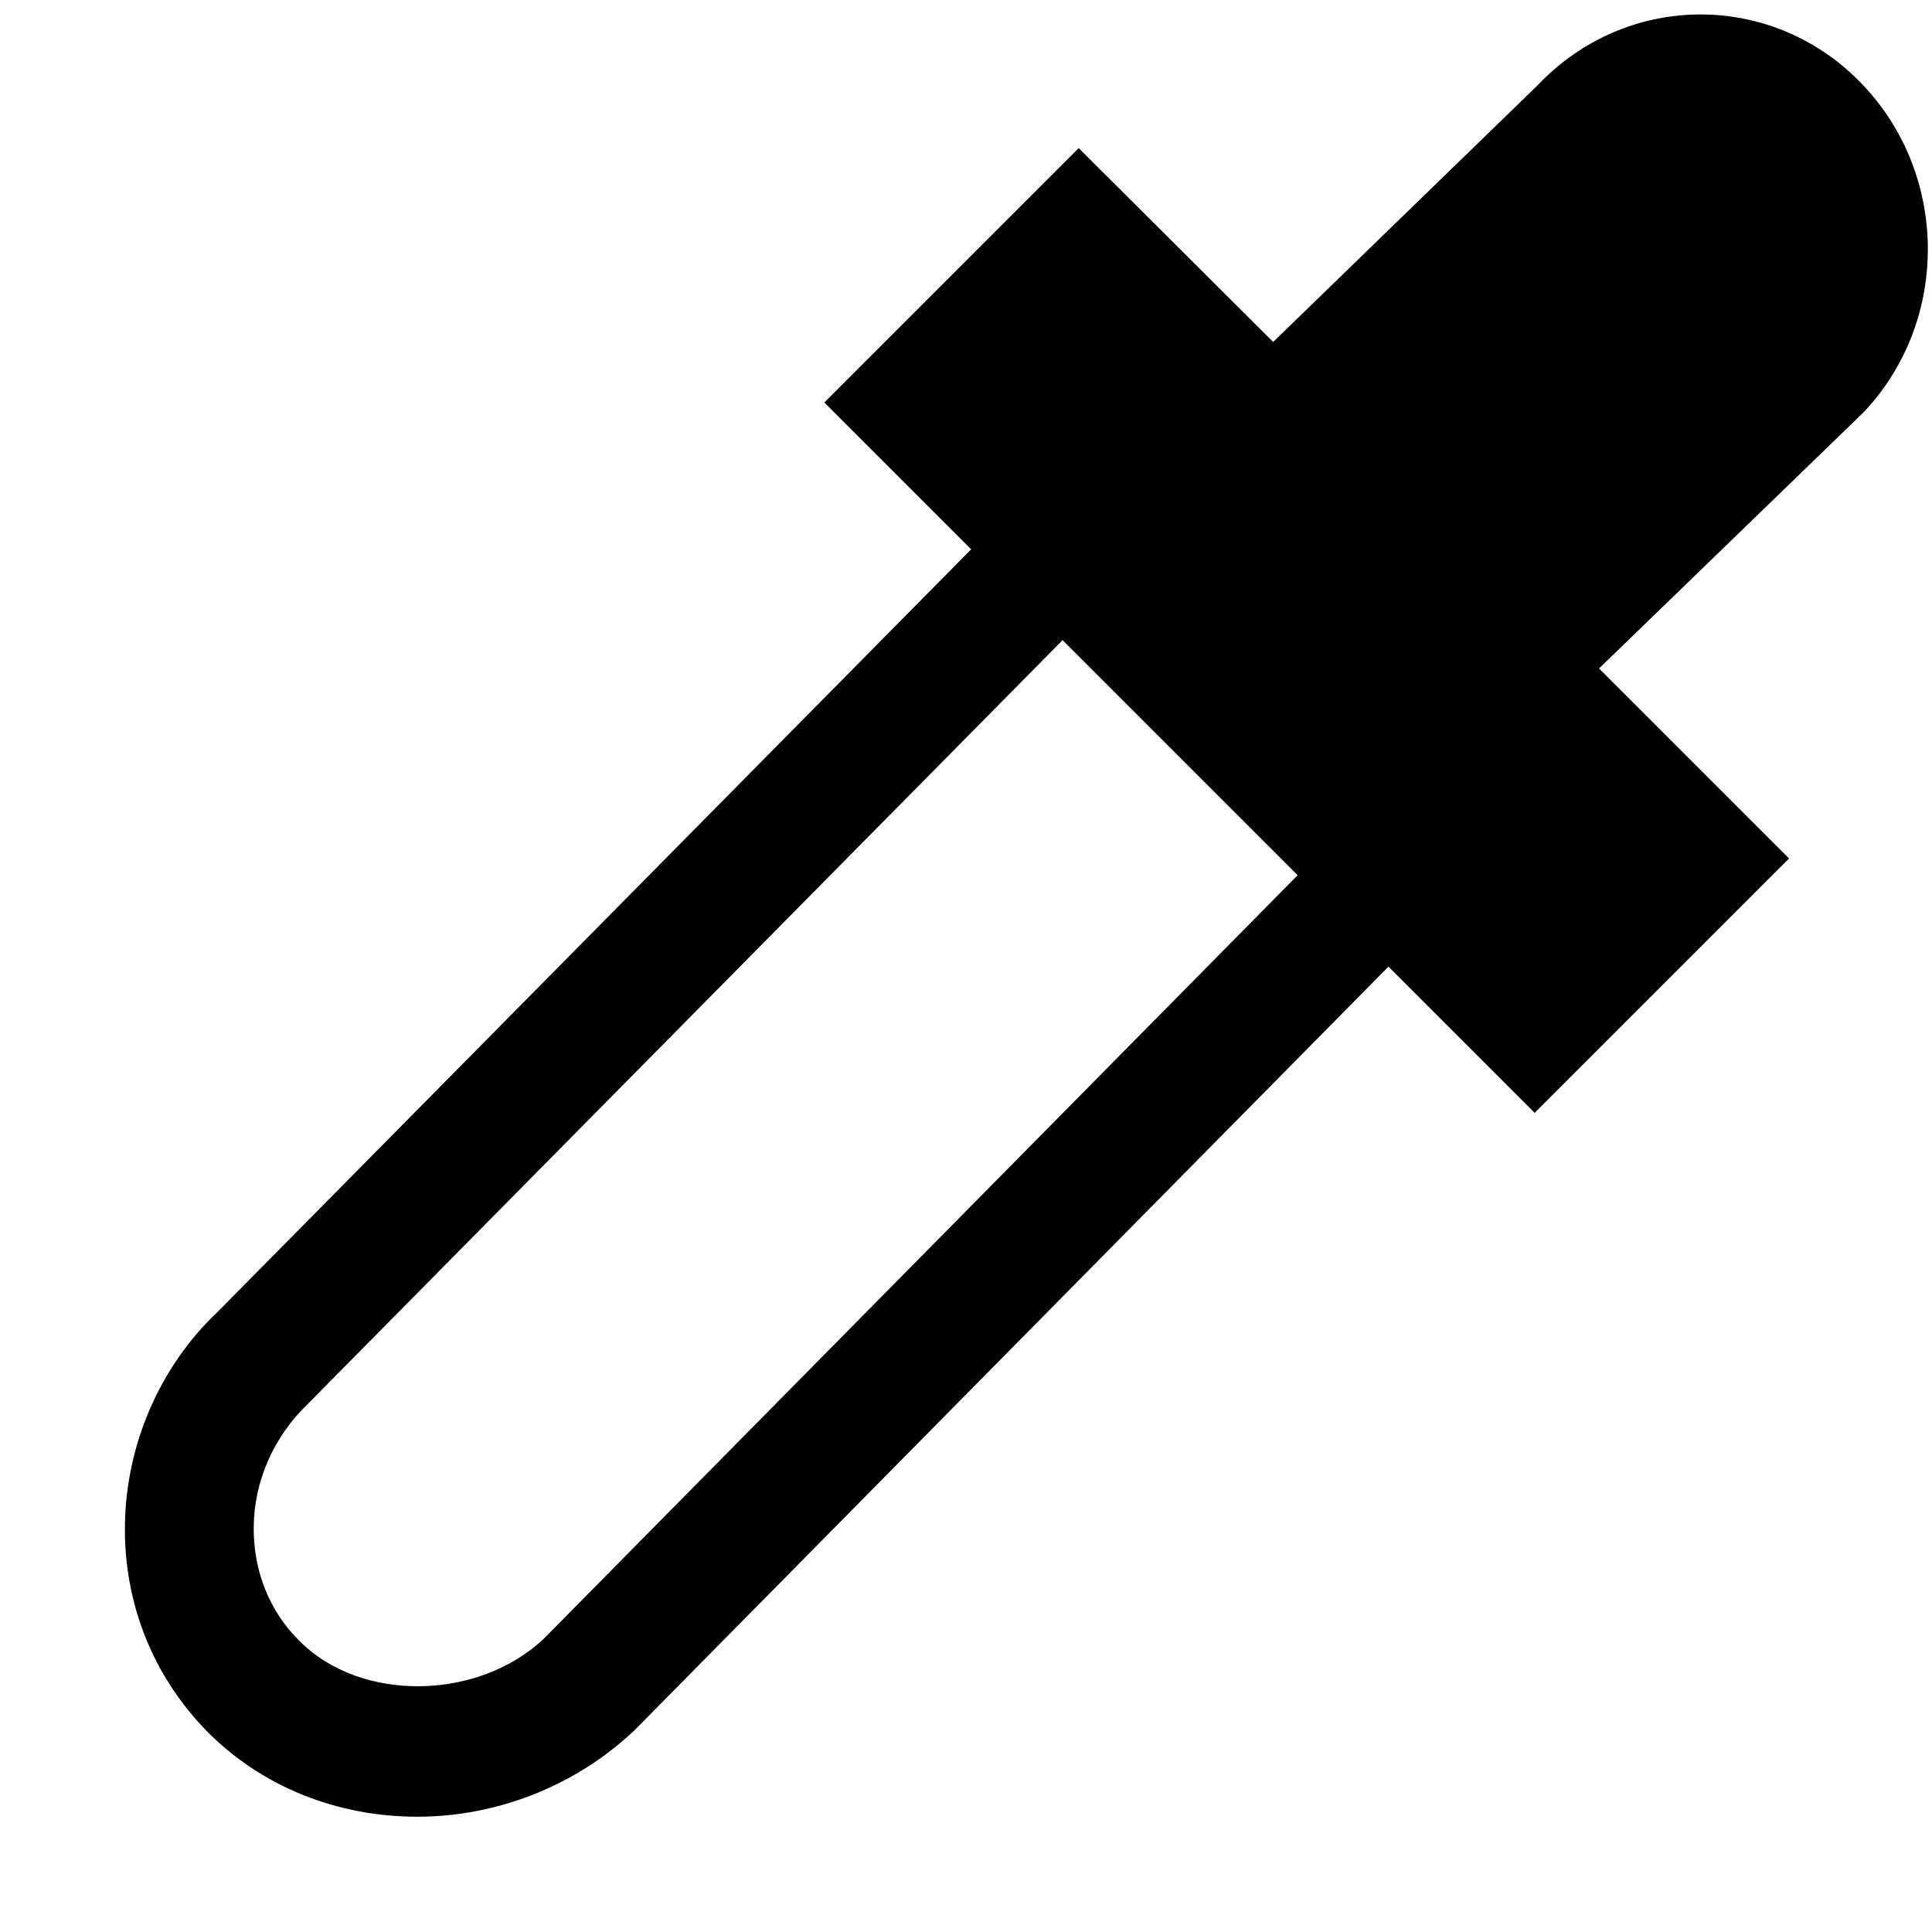
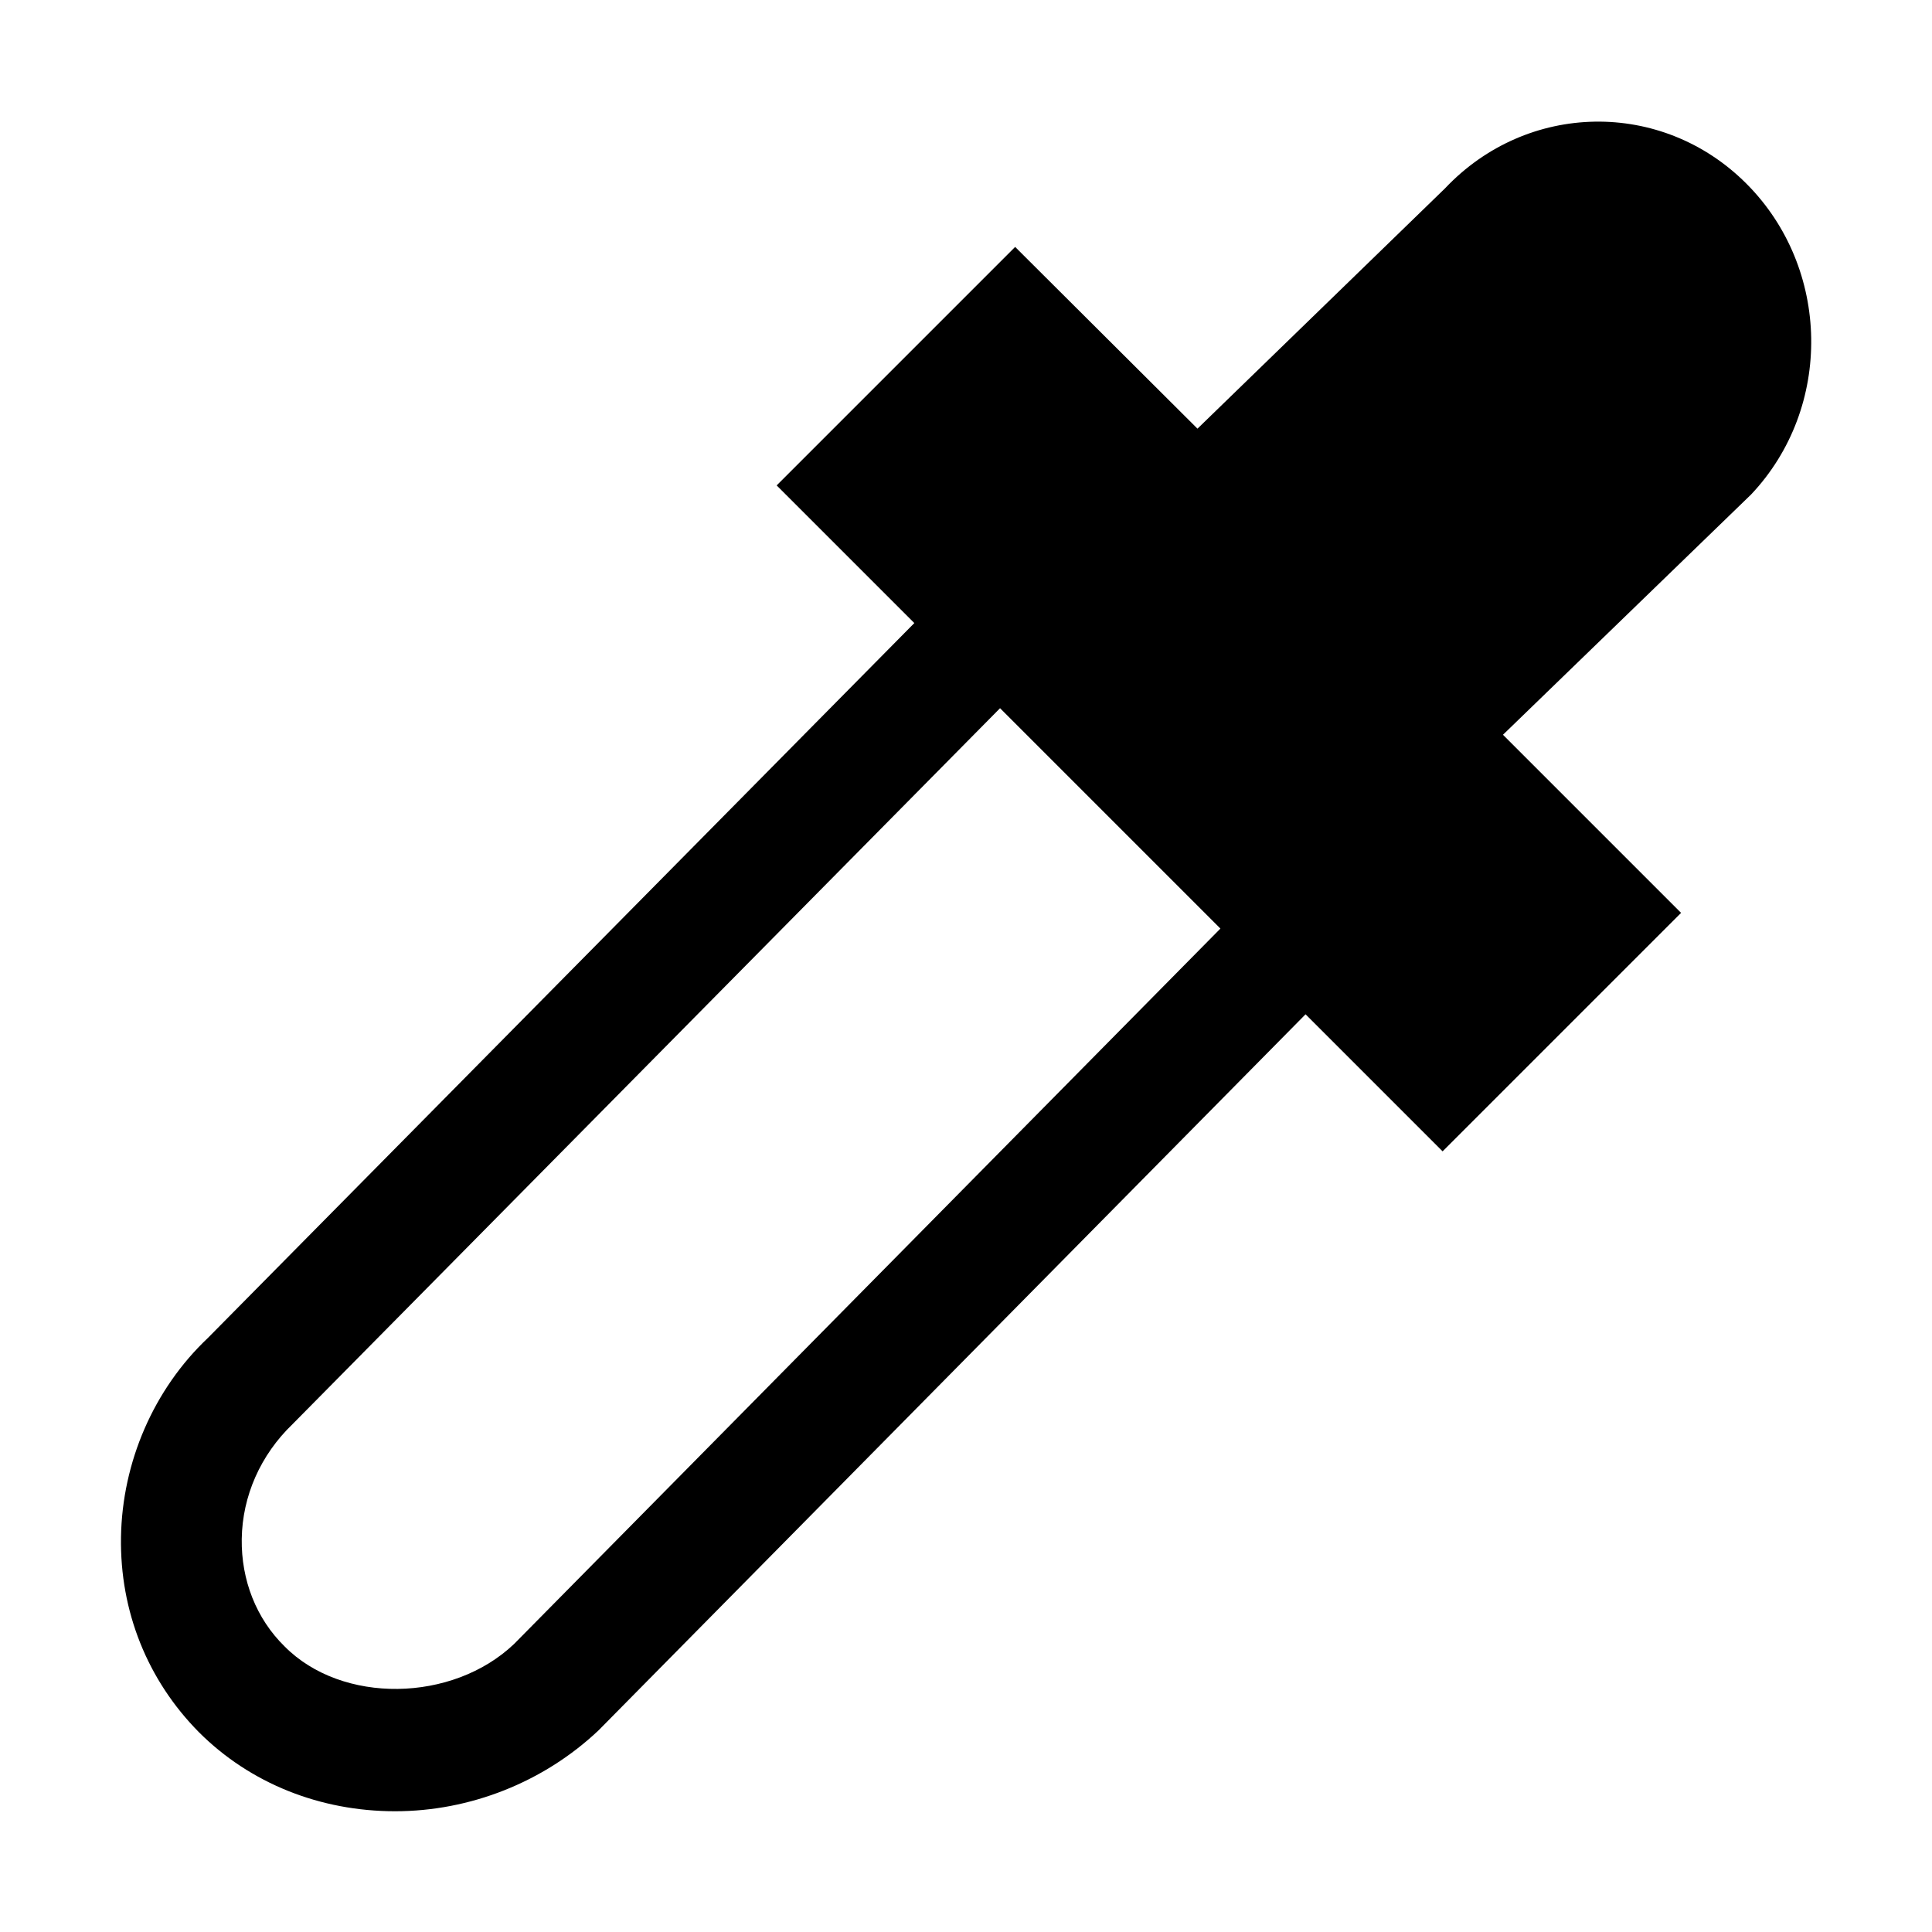
- <svg xmlns="http://www.w3.org/2000/svg" id="tool-eyedropper" width="100%" height="100%" viewBox="0 0 15 15">
-   <path d="M10.075 6.795l-5.85 5.925c-.51.485-1.425.5-1.9.02-.235-.23-.36-.55-.355-.89.005-.355.155-.695.42-.95l5.86-5.93 1.825 1.825zm-6.835 7.31c.62 0 1.23-.24 1.685-.67l5.855-5.93 1.135 1.135 1.975-1.975-1.475-1.475L14.47 3.2c.68-.72.66-1.875-.04-2.575-.7-.7-1.815-.68-2.495.04l-2.05 1.99-1.51-1.505L6.4 3.125l1.14 1.14-5.85 5.92c-.45.425-.71 1.03-.72 1.65-.01.615.22 1.185.645 1.615.425.425 1.005.655 1.625.655z" stroke="none" fill-rule="evenodd" />
+ <svg xmlns="http://www.w3.org/2000/svg" id="tool-eyedropper" preserveAspectRatio="xMidYMid" width="100%" height="100%" viewBox="0 0 16 16">
+   <path d="M3.272,15.000 C3.892,15.000 4.502,14.760 4.957,14.330 L10.812,8.400 L11.947,9.535 L13.922,7.560 L12.447,6.085 L14.502,4.095 C15.182,3.375 15.162,2.220 14.462,1.520 C13.762,0.820 12.647,0.840 11.967,1.560 L9.917,3.550 L8.407,2.045 L6.432,4.020 L7.572,5.160 L1.722,11.080 C1.272,11.505 1.012,12.110 1.002,12.730 C0.992,13.345 1.222,13.915 1.647,14.345 C2.072,14.770 2.652,15.000 3.272,15.000 ZM10.107,7.690 L4.257,13.615 C3.747,14.100 2.832,14.115 2.357,13.635 C2.122,13.405 1.997,13.085 2.002,12.745 C2.007,12.390 2.157,12.050 2.422,11.795 L8.282,5.865 L10.107,7.690 Z" />
</svg>
